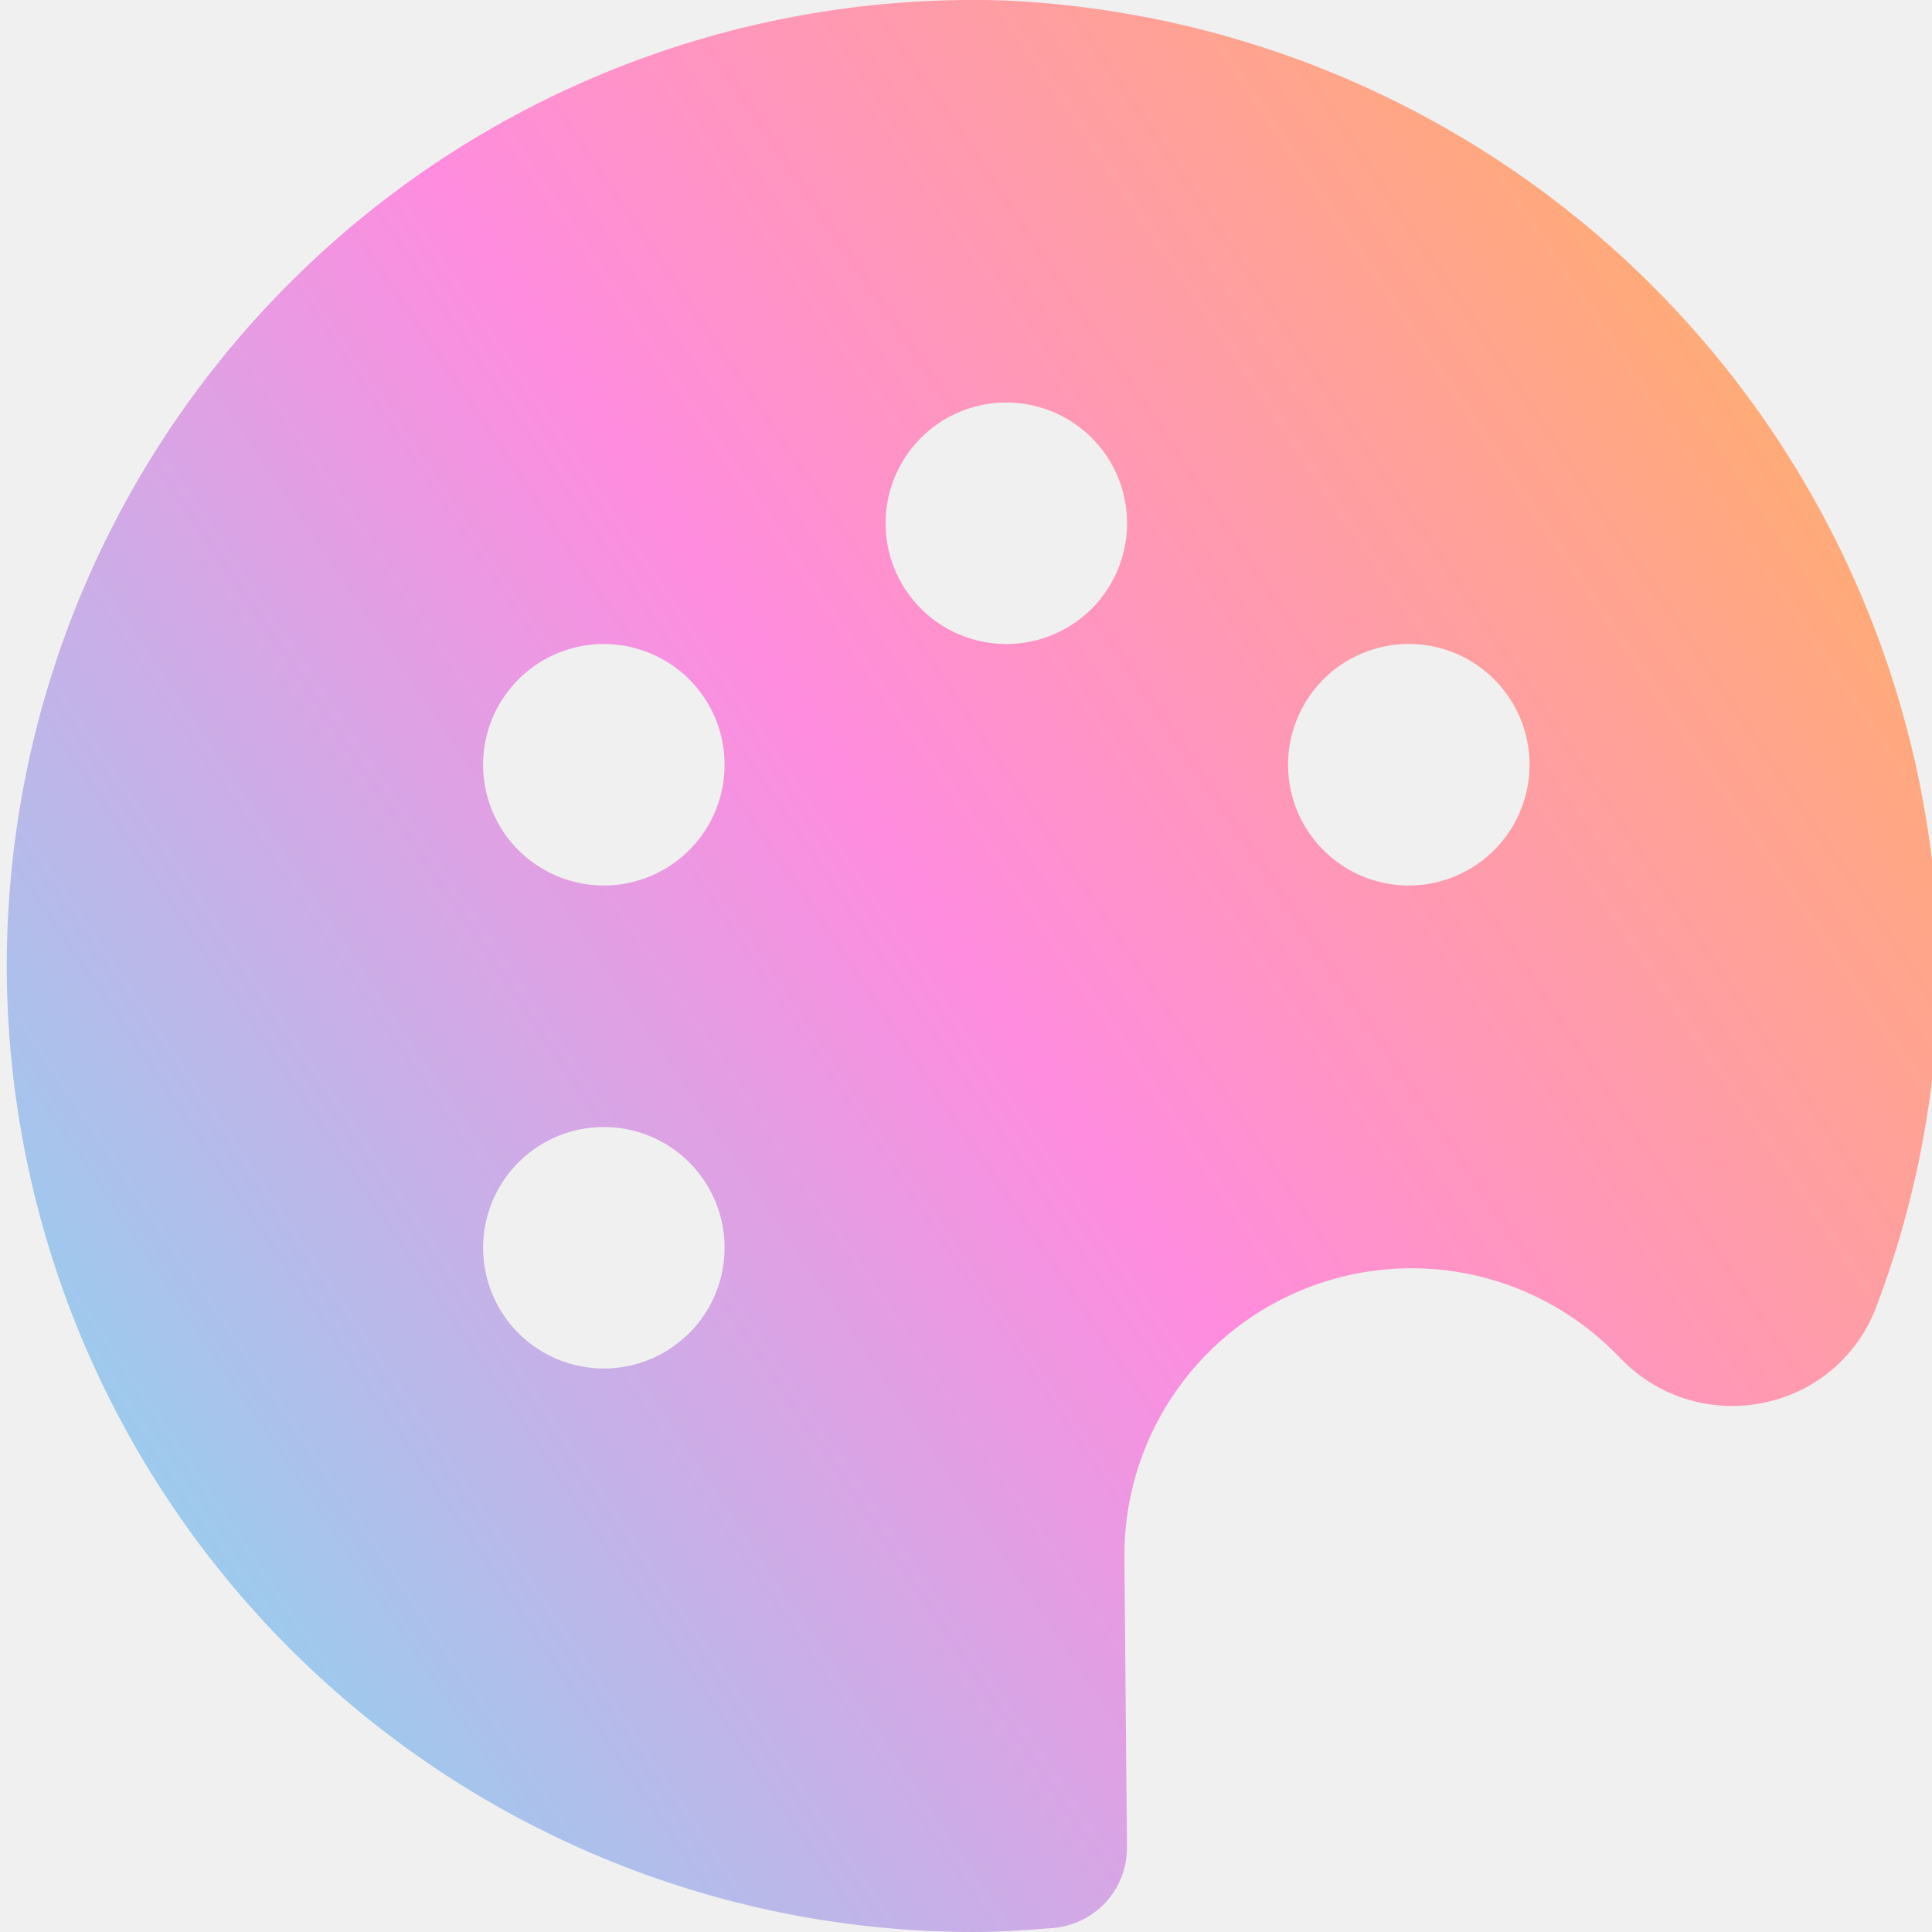
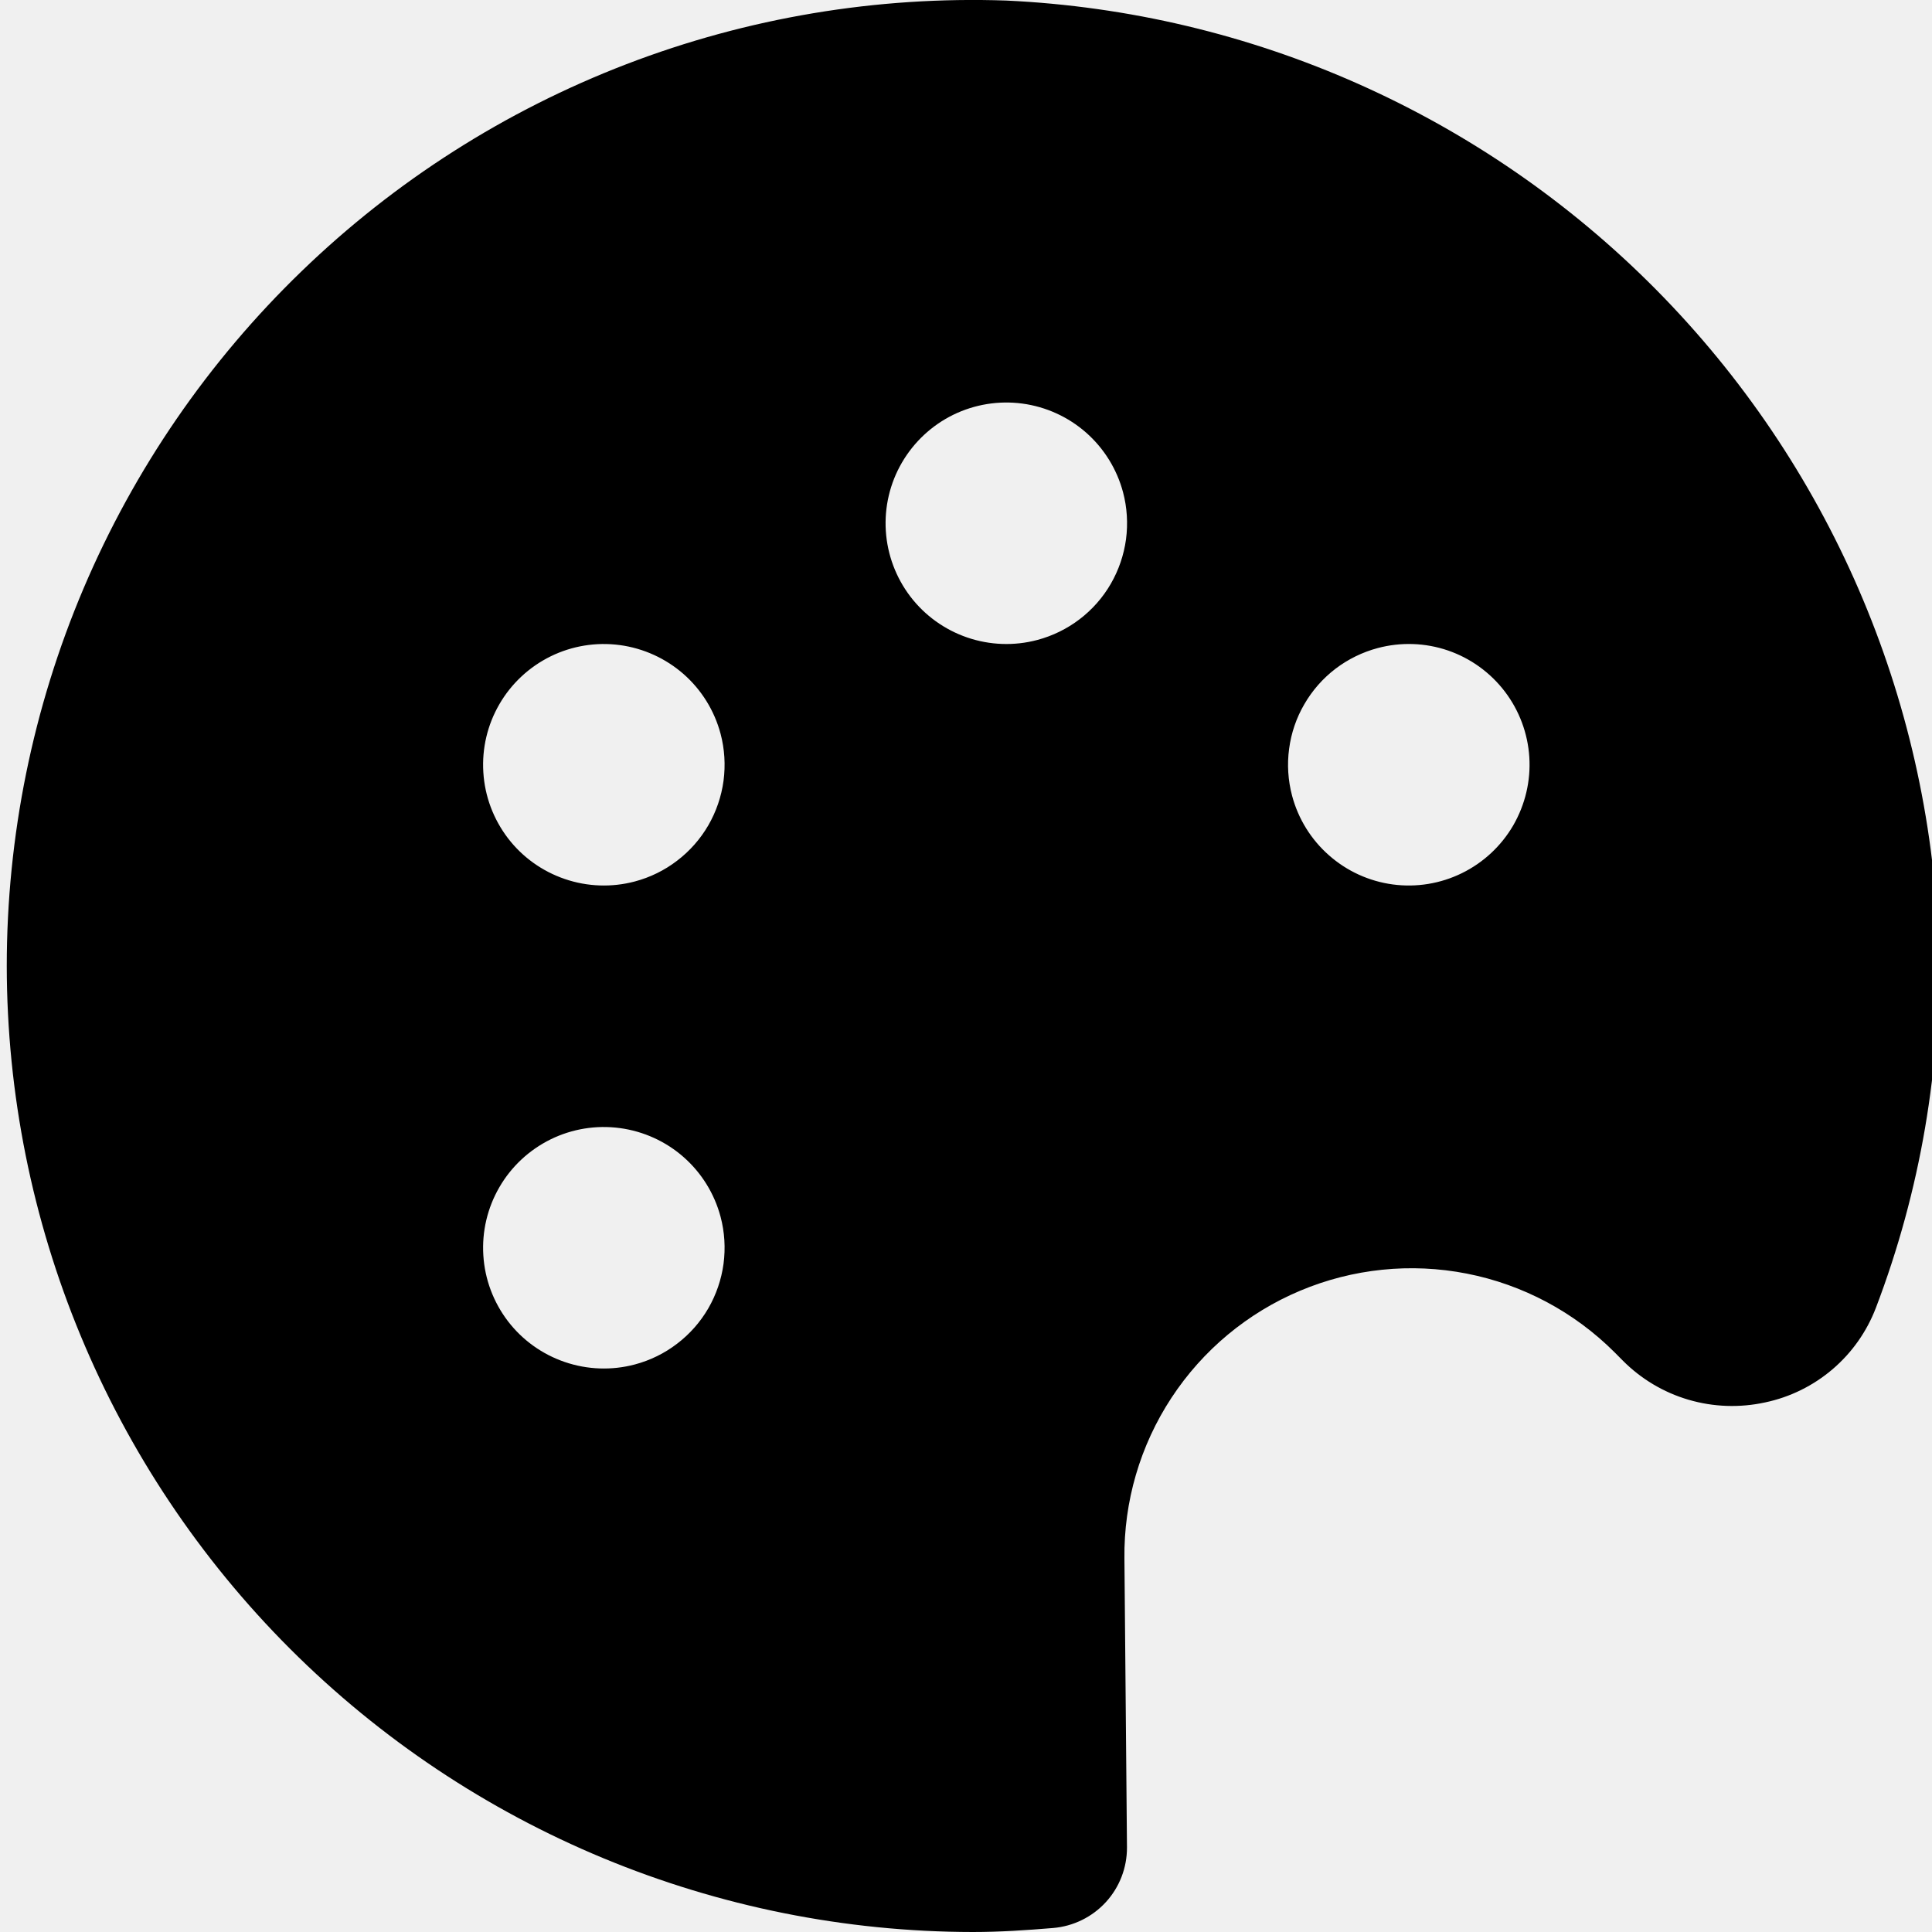
<svg xmlns="http://www.w3.org/2000/svg" width="28" height="28" viewBox="0 0 28 28" fill="none">
-   <g clip-path="url(#clip0_656_154)">
+   <g clipPath="url(#clip0_656_154)">
    <path d="M23.401 19.6L23.517 19.717C23.782 19.984 24.11 20.18 24.471 20.286C24.832 20.392 25.214 20.405 25.581 20.325C25.943 20.249 26.279 20.083 26.56 19.843C26.841 19.603 27.056 19.297 27.188 18.951C27.832 17.26 28.14 15.459 28.094 13.65C27.963 10.096 26.501 6.722 23.999 4.195C21.497 1.668 18.136 0.174 14.584 0.008C12.706 -0.057 10.834 0.256 9.079 0.93C7.324 1.604 5.723 2.624 4.372 3.93C3.02 5.235 1.945 6.8 1.21 8.53C0.476 10.26 0.098 12.12 0.098 14C0.102 17.712 1.578 21.27 4.203 23.895C6.828 26.519 10.386 27.996 14.098 28C14.492 28 14.879 27.974 15.264 27.942C15.556 27.917 15.829 27.783 16.027 27.567C16.225 27.351 16.334 27.068 16.333 26.775L16.296 22.589C16.286 21.762 16.523 20.951 16.977 20.259C17.431 19.567 18.081 19.026 18.843 18.706C19.606 18.385 20.447 18.299 21.258 18.458C22.07 18.617 22.816 19.015 23.401 19.6ZM19.968 9.392C20.303 9.303 20.656 9.315 20.984 9.427C21.311 9.539 21.598 9.746 21.808 10.021C22.018 10.296 22.142 10.627 22.164 10.973C22.186 11.318 22.104 11.662 21.931 11.962C21.757 12.261 21.498 12.502 21.188 12.654C20.877 12.807 20.528 12.864 20.185 12.818C19.842 12.772 19.52 12.625 19.261 12.396C19.001 12.168 18.815 11.867 18.726 11.533C18.667 11.31 18.652 11.079 18.683 10.851C18.713 10.623 18.788 10.403 18.904 10.205C19.019 10.006 19.172 9.832 19.355 9.692C19.538 9.553 19.746 9.451 19.968 9.392ZM9.2 19.775C8.865 19.864 8.512 19.851 8.185 19.739C7.857 19.627 7.57 19.421 7.36 19.146C7.15 18.87 7.026 18.539 7.005 18.194C6.983 17.849 7.064 17.504 7.238 17.205C7.411 16.906 7.67 16.665 7.981 16.512C8.291 16.36 8.64 16.303 8.983 16.349C9.326 16.395 9.648 16.541 9.908 16.77C10.168 16.999 10.354 17.3 10.443 17.634C10.502 17.856 10.516 18.088 10.486 18.316C10.455 18.544 10.38 18.763 10.265 18.962C10.149 19.161 9.996 19.335 9.813 19.474C9.631 19.614 9.422 19.716 9.2 19.775ZM9.2 12.775C8.865 12.864 8.512 12.851 8.185 12.739C7.857 12.627 7.57 12.421 7.36 12.146C7.15 11.87 7.026 11.539 7.005 11.194C6.983 10.848 7.064 10.504 7.238 10.205C7.411 9.906 7.67 9.665 7.981 9.512C8.291 9.36 8.64 9.303 8.983 9.349C9.326 9.395 9.648 9.542 9.908 9.77C10.168 9.999 10.354 10.3 10.443 10.634C10.502 10.856 10.516 11.088 10.486 11.316C10.455 11.544 10.38 11.763 10.265 11.962C10.149 12.161 9.996 12.335 9.813 12.474C9.631 12.614 9.422 12.716 9.2 12.775ZM15.033 9.275C14.699 9.364 14.345 9.351 14.018 9.239C13.691 9.127 13.404 8.921 13.194 8.646C12.984 8.371 12.86 8.039 12.838 7.694C12.816 7.349 12.897 7.004 13.071 6.705C13.245 6.406 13.503 6.165 13.814 6.012C14.125 5.86 14.474 5.803 14.817 5.849C15.16 5.895 15.482 6.042 15.741 6.27C16.001 6.499 16.187 6.8 16.276 7.134C16.335 7.356 16.349 7.588 16.319 7.816C16.288 8.044 16.213 8.263 16.098 8.462C15.983 8.661 15.829 8.835 15.647 8.974C15.464 9.114 15.255 9.216 15.033 9.275Z" fill="url(#paint0_linear_656_154)" />
  </g>
  <defs>
    <linearGradient id="paint0_linear_656_154" x1="32.137" y1="-3.933" x2="-9.432" y2="24.192" gradientUnits="userSpaceOnUse">
-       <stop stop-color="#FFC227" />
-       <stop offset="0.499" stop-color="#FF8CDF" />
-       <stop offset="1" stop-color="#4EFCF9" />
+       <stop stopColor="#FFC227" />
+       <stop offset="0.499" stopColor="#FF8CDF" />
+       <stop offset="1" stopColor="#4EFCF9" />
    </linearGradient>
    <clipPath id="clip0_656_154">
      <rect width="28" height="28" fill="white" />
    </clipPath>
  </defs>
</svg>
